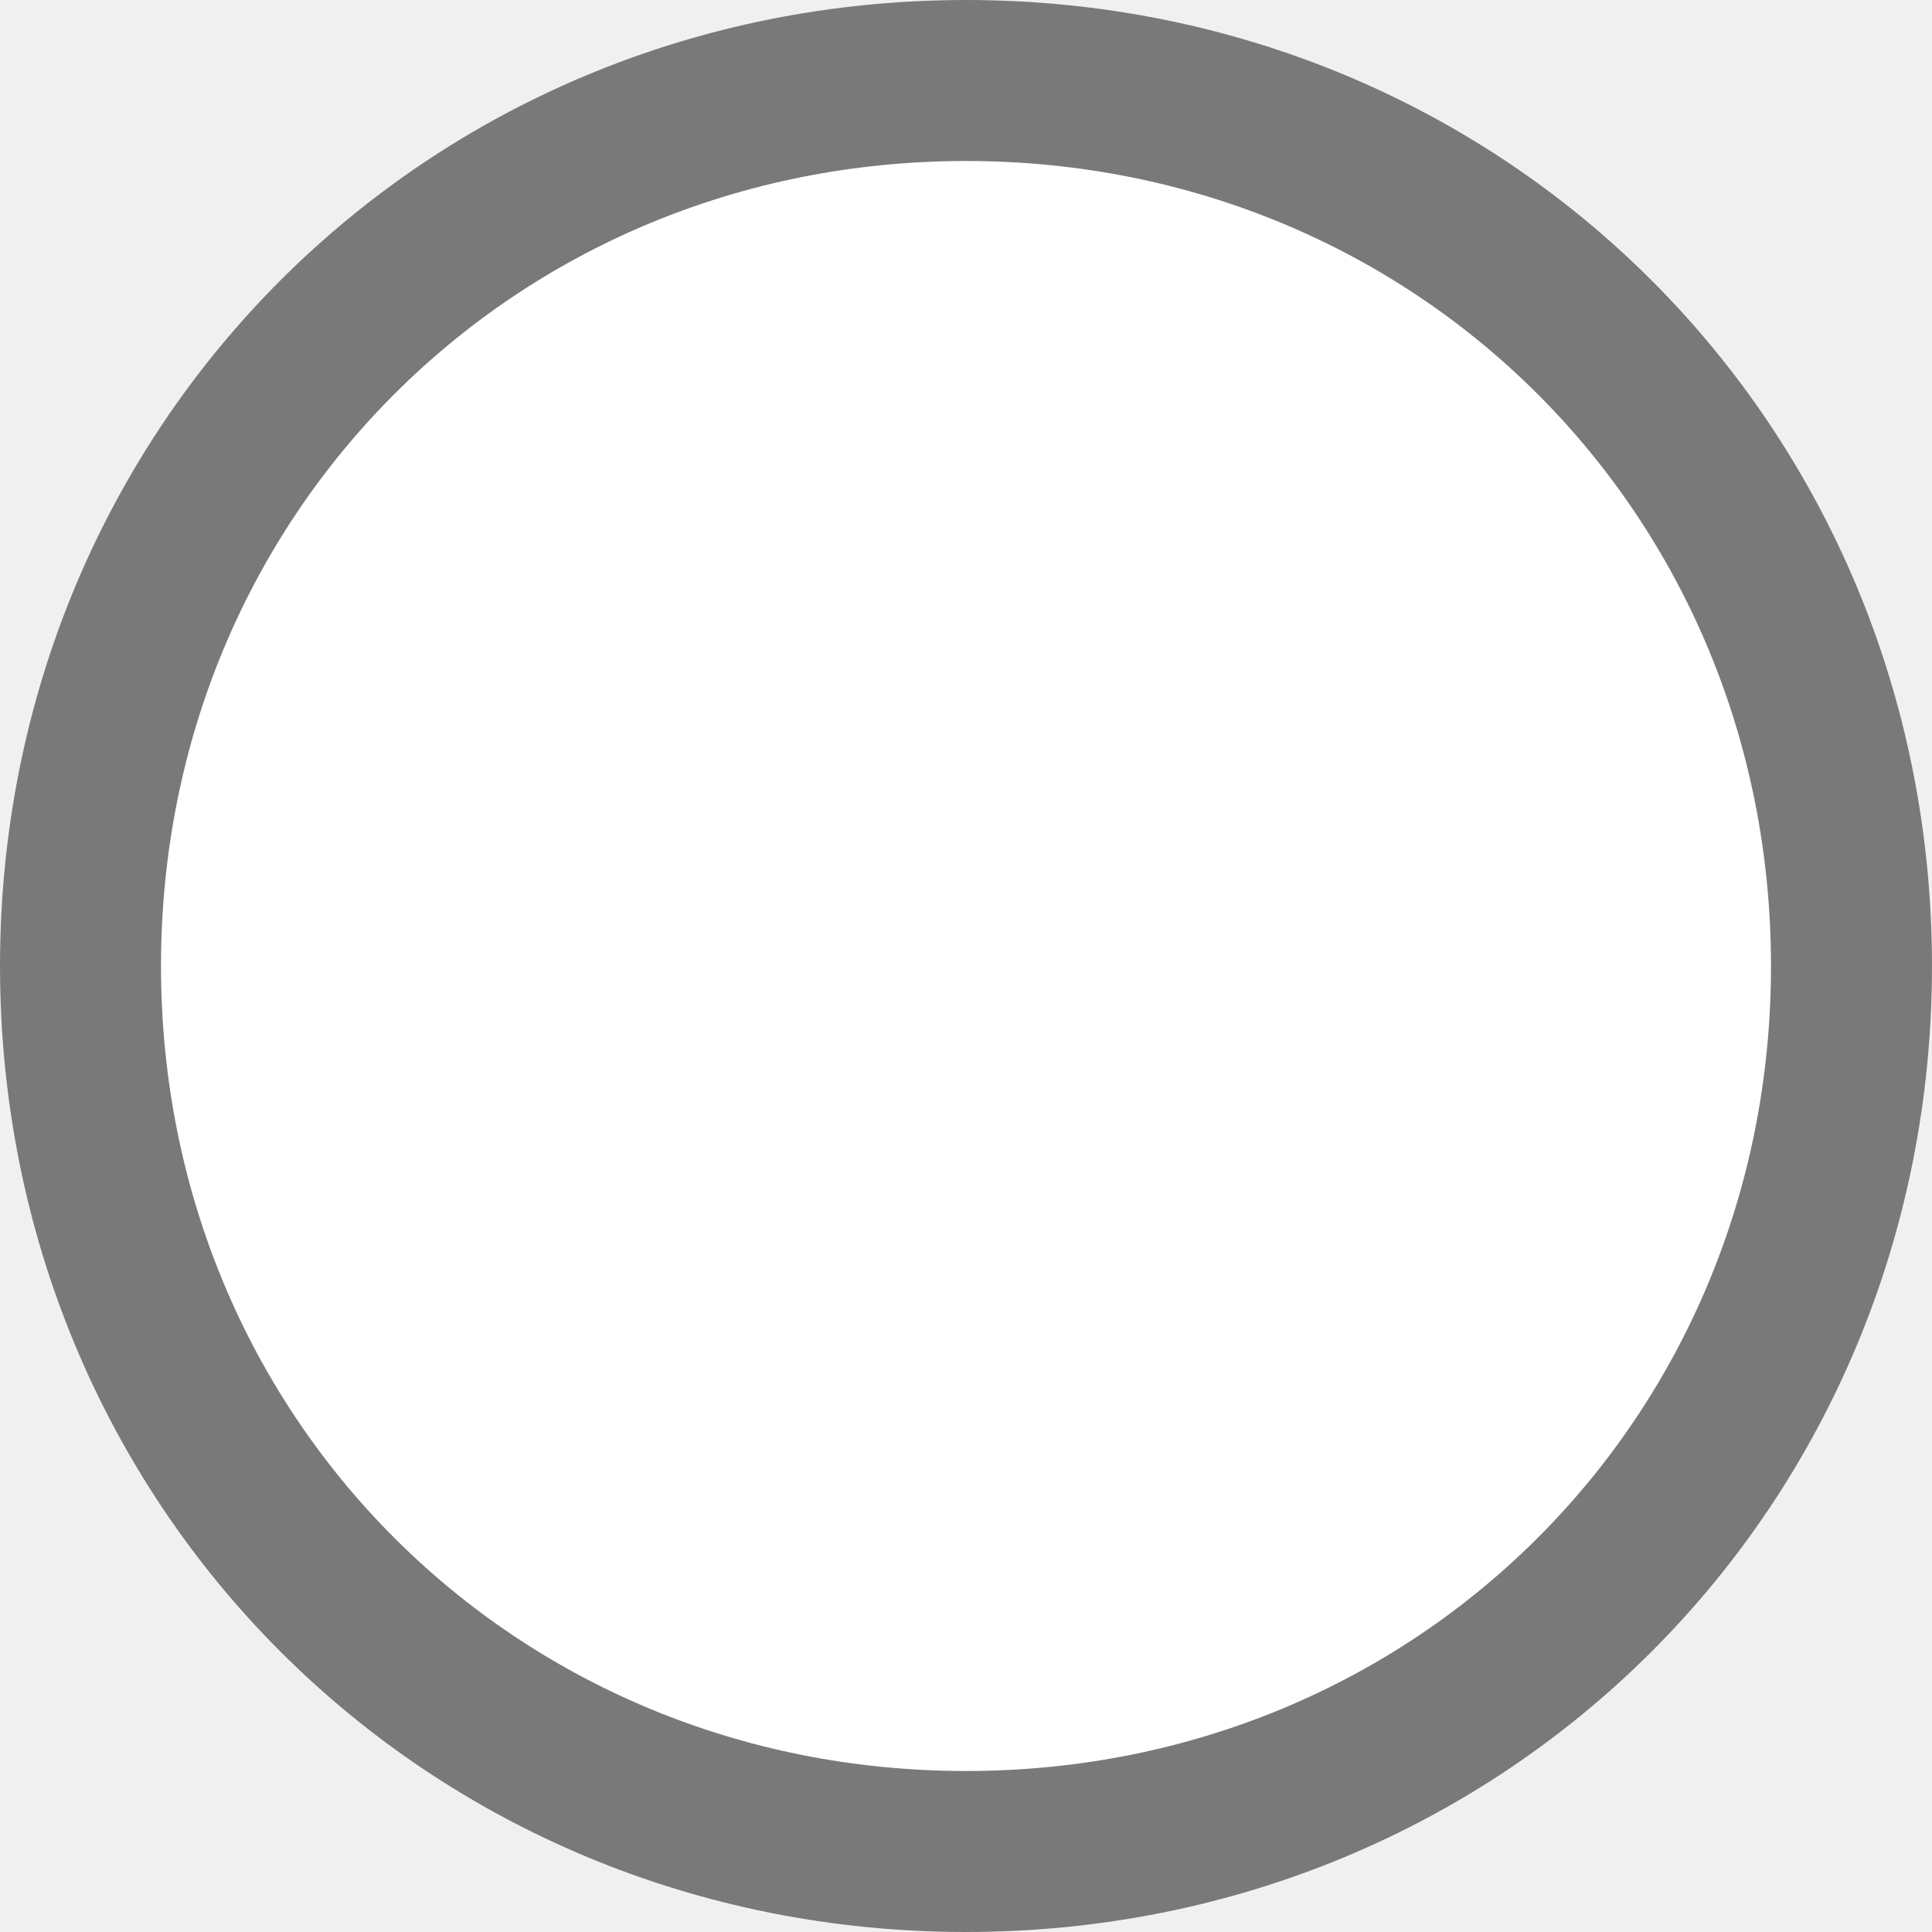
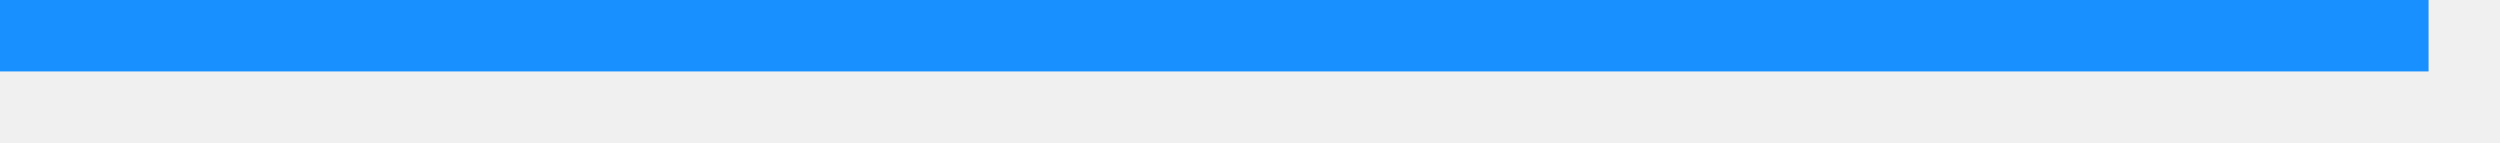
- <svg xmlns="http://www.w3.org/2000/svg" version="1.1" width="12px" height="12px" viewBox="223 295  12 12">
-   <path d="M 229 295  C 232.36 295  235 297.64  235 301  C 235 304.36  232.36 307  229 307  C 225.64 307  223 304.36  223 301  C 223 297.64  225.64 295  229 295  Z " fill-rule="nonzero" fill="#ffffff" stroke="none" />
-   <path d="M 229 295.5  C 232.08 295.5  234.5 297.92  234.5 301  C 234.5 304.08  232.08 306.5  229 306.5  C 225.92 306.5  223.5 304.08  223.5 301  C 223.5 297.92  225.92 295.5  229 295.5  Z " stroke-width="1" stroke="#797979" fill="none" />
+ <svg xmlns="http://www.w3.org/2000/svg" version="1.1" width="35px" height="2px">
+   <g transform="matrix(1 0 0 1 -83 -72 )">
+     <path d="M 83 72.5  L 117 72.5  " stroke-width="1" stroke="#1890ff" fill="none" />
+   </g>
</svg>
